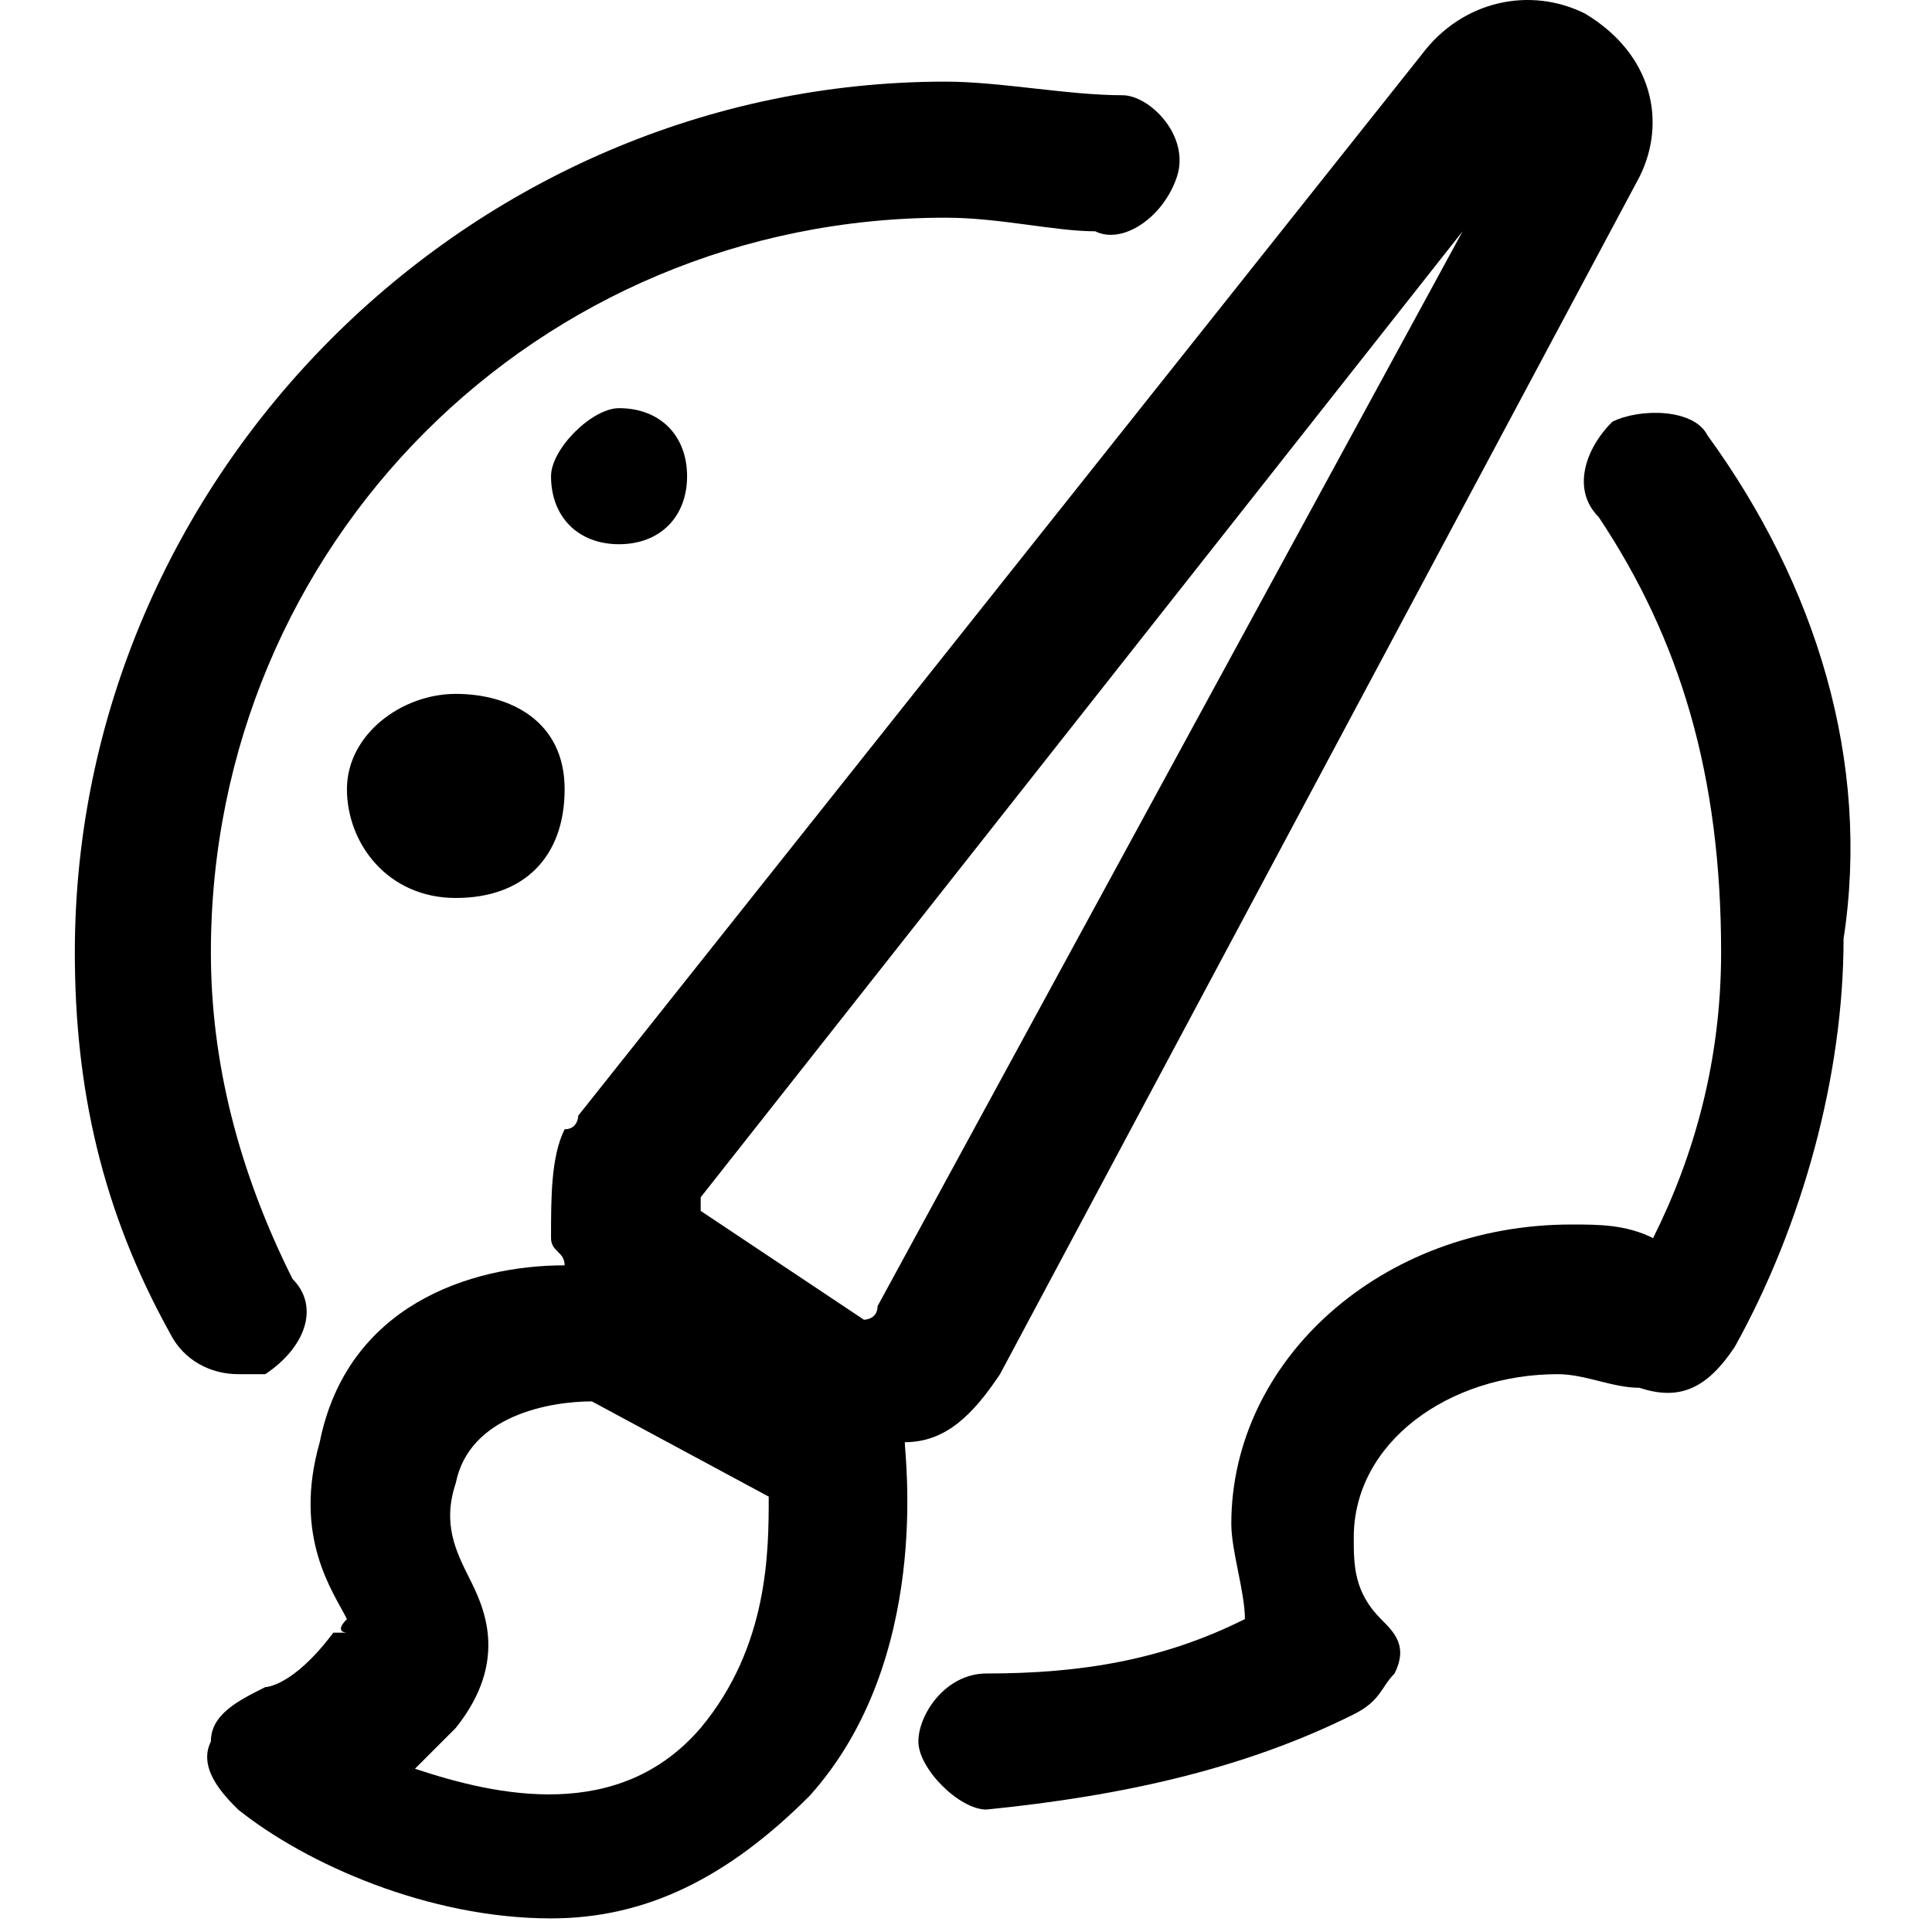
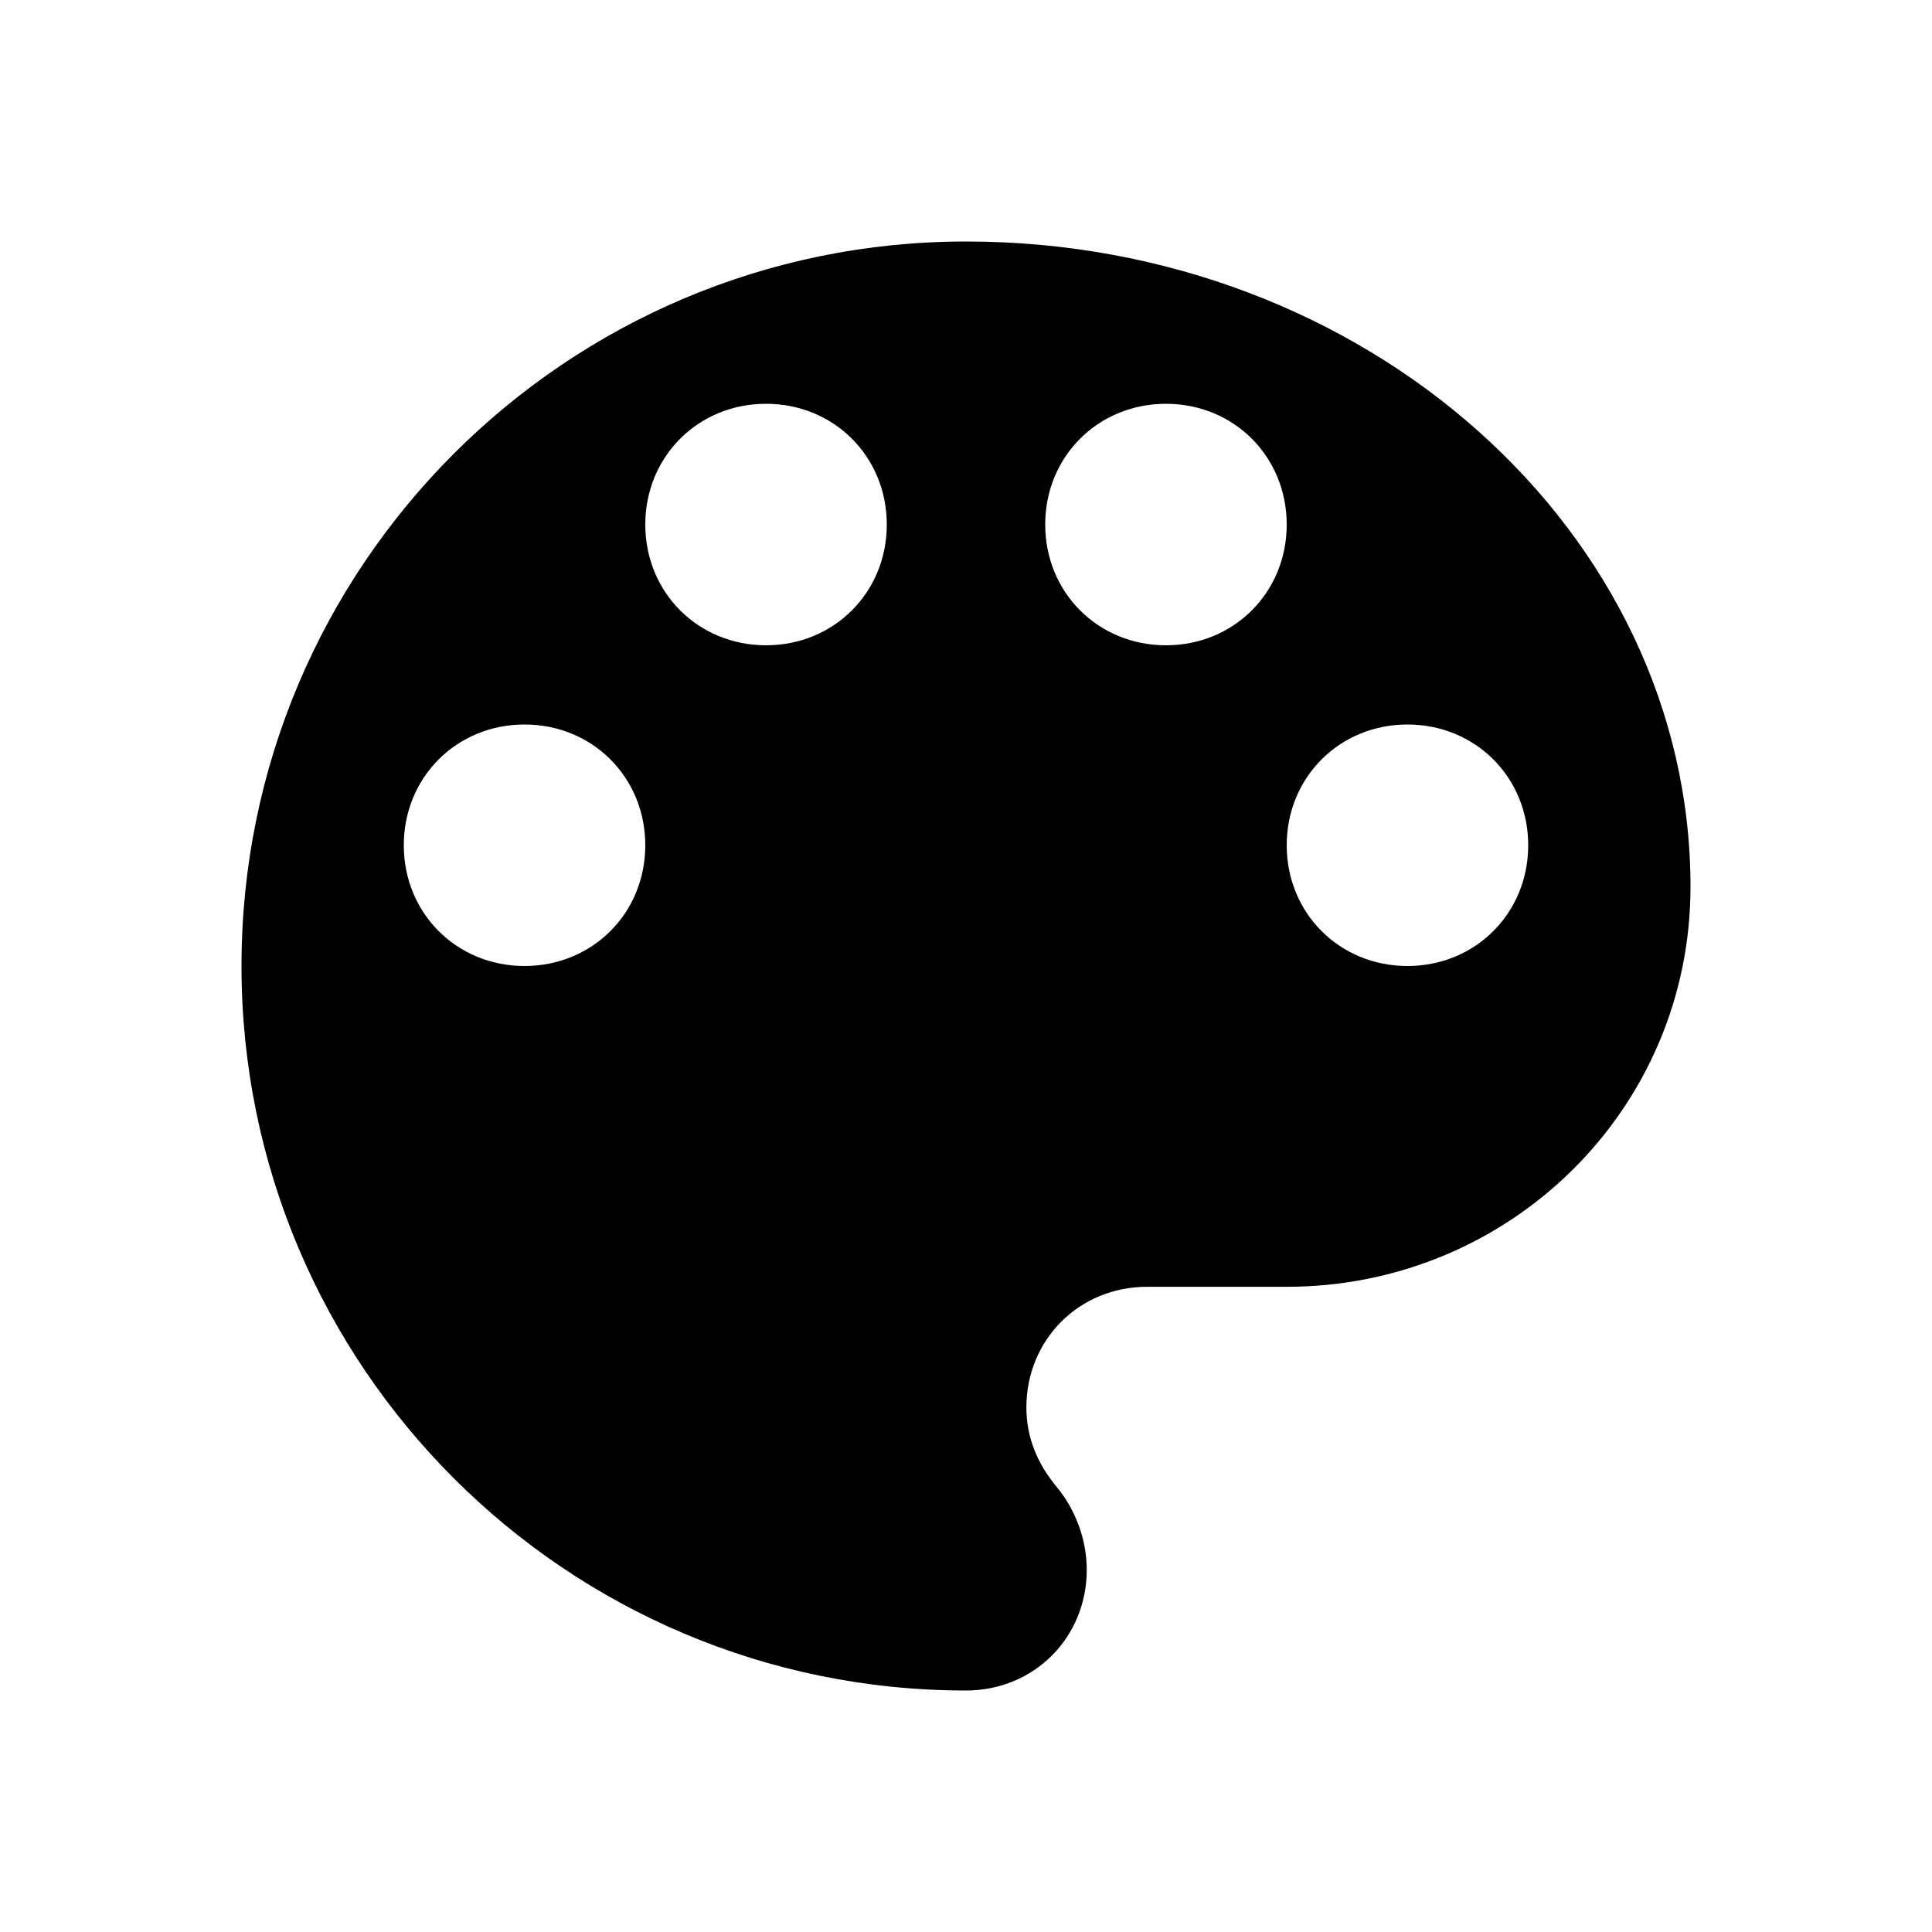
- <svg xmlns="http://www.w3.org/2000/svg" viewBox="0 0 13.1 14.2" aria-labelledby="title" width="1em" height="1em" fill="currentColor">
-   <path d="M12,3.2C11.9,3,11.5,3,11.3,3.1c-0.2,0.2-0.3,0.5-0.1,0.7c0.6,0.9,0.9,1.9,0.9,3.2c0,0.8-0.2,1.5-0.5,2.1  c-0.2-0.1-0.4-0.1-0.6-0.1c-1.4,0-2.5,1-2.5,2.2c0,0.2,0.1,0.5,0.1,0.7c-0.6,0.3-1.2,0.4-1.9,0.4c-0.3,0-0.5,0.3-0.5,0.5  s0.3,0.5,0.5,0.5c1-0.1,1.9-0.3,2.7-0.7c0.2-0.1,0.2-0.2,0.3-0.3c0.1-0.2,0-0.3-0.1-0.4c-0.2-0.2-0.2-0.4-0.2-0.6  c0-0.7,0.7-1.2,1.5-1.2c0.2,0,0.4,0.1,0.6,0.1c0.3,0.1,0.5,0,0.7-0.3c0.5-0.9,0.8-2,0.8-3C13.2,5.6,12.8,4.3,12,3.2L12,3.2z   M1.4,10.1c0.3-0.2,0.4-0.5,0.2-0.7C1.2,8.6,1,7.8,1,7c0-3,2.4-5.4,5.4-5.4c0.4,0,0.8,0.1,1.1,0.1C7.7,1.8,8,1.6,8.1,1.3  c0.1-0.3-0.2-0.6-0.4-0.6C7.3,0.7,6.8,0.6,6.4,0.6C2.9,0.6,0,3.5,0,7c0,1,0.2,1.9,0.7,2.8C0.8,10,1,10.1,1.2,10.1  C1.3,10.1,1.3,10.1,1.4,10.1L1.4,10.1z" />
-   <path d="M2,5.8c0,0.4,0.3,0.8,0.8,0.8s0.8-0.3,0.8-0.8S3.2,5.1,2.8,5.1S2,5.4,2,5.8z M3.5,3.5c0,0.3,0.2,0.5,0.5,0.5  c0.3,0,0.5-0.2,0.5-0.5S4.3,3,4,3C3.8,3,3.5,3.3,3.5,3.5z M6.8,10.1l4.7-8.8c0.2-0.4,0.1-0.9-0.4-1.2C10.7-0.1,10.2,0,9.9,0.4  L3.7,8.2c0,0,0,0.1-0.1,0.1C3.5,8.5,3.5,8.8,3.5,9.1c0,0.1,0.1,0.1,0.1,0.2C2.9,9.3,2,9.6,1.8,10.6c-0.2,0.7,0.1,1.1,0.2,1.3  C1.9,12,2,12,2,12L1.9,12c-0.3,0.4-0.5,0.4-0.5,0.4c-0.2,0.1-0.4,0.2-0.4,0.4c-0.1,0.2,0.1,0.4,0.2,0.5c0.5,0.4,1.4,0.8,2.3,0.8  c0.7,0,1.3-0.3,1.9-0.9c0.9-1,0.7-2.5,0.7-2.6C6.4,10.6,6.6,10.4,6.8,10.1L6.8,10.1z M4.6,8.8l5.6-7.1L5.9,9.6  C5.9,9.7,5.8,9.7,5.8,9.7L4.6,8.9V8.8z M4.6,12.7C4,13.4,3.1,13.2,2.5,13c0.1-0.1,0.2-0.2,0.3-0.3c0.4-0.5,0.2-0.9,0.1-1.1  c-0.1-0.2-0.2-0.4-0.1-0.7c0.1-0.5,0.7-0.6,1-0.6L5.1,11C5.1,11.4,5.1,12.1,4.6,12.7L4.6,12.7z" />
+ <svg xmlns="http://www.w3.org/2000/svg" viewBox="0 0 24 24" aria-labelledby="title" width="1em" height="1em" fill="currentColor">
+   <path d="M17.484 12c0.844 0 1.5-0.656 1.5-1.5s-0.656-1.5-1.5-1.5-1.5 0.656-1.5 1.5 0.656 1.5 1.5 1.5zM14.484 8.016c0.844 0 1.5-0.656 1.5-1.5s-0.656-1.5-1.5-1.5-1.5 0.656-1.5 1.5 0.656 1.5 1.5 1.5zM9.516 8.016c0.844 0 1.5-0.656 1.5-1.5s-0.656-1.5-1.5-1.5-1.5 0.656-1.5 1.5 0.656 1.5 1.5 1.5zM6.516 12c0.844 0 1.5-0.656 1.5-1.5s-0.656-1.5-1.5-1.5-1.5 0.656-1.5 1.5 0.656 1.5 1.5 1.5zM12 3c4.969 0 9 3.609 9 8.016 0 2.766-2.25 4.969-5.016 4.969h-1.734c-0.844 0-1.5 0.656-1.5 1.5 0 0.375 0.141 0.703 0.375 0.984s0.375 0.656 0.375 1.031c0 0.844-0.656 1.5-1.5 1.5-4.969 0-9-4.031-9-9s4.031-9 9-9z" />
</svg>
